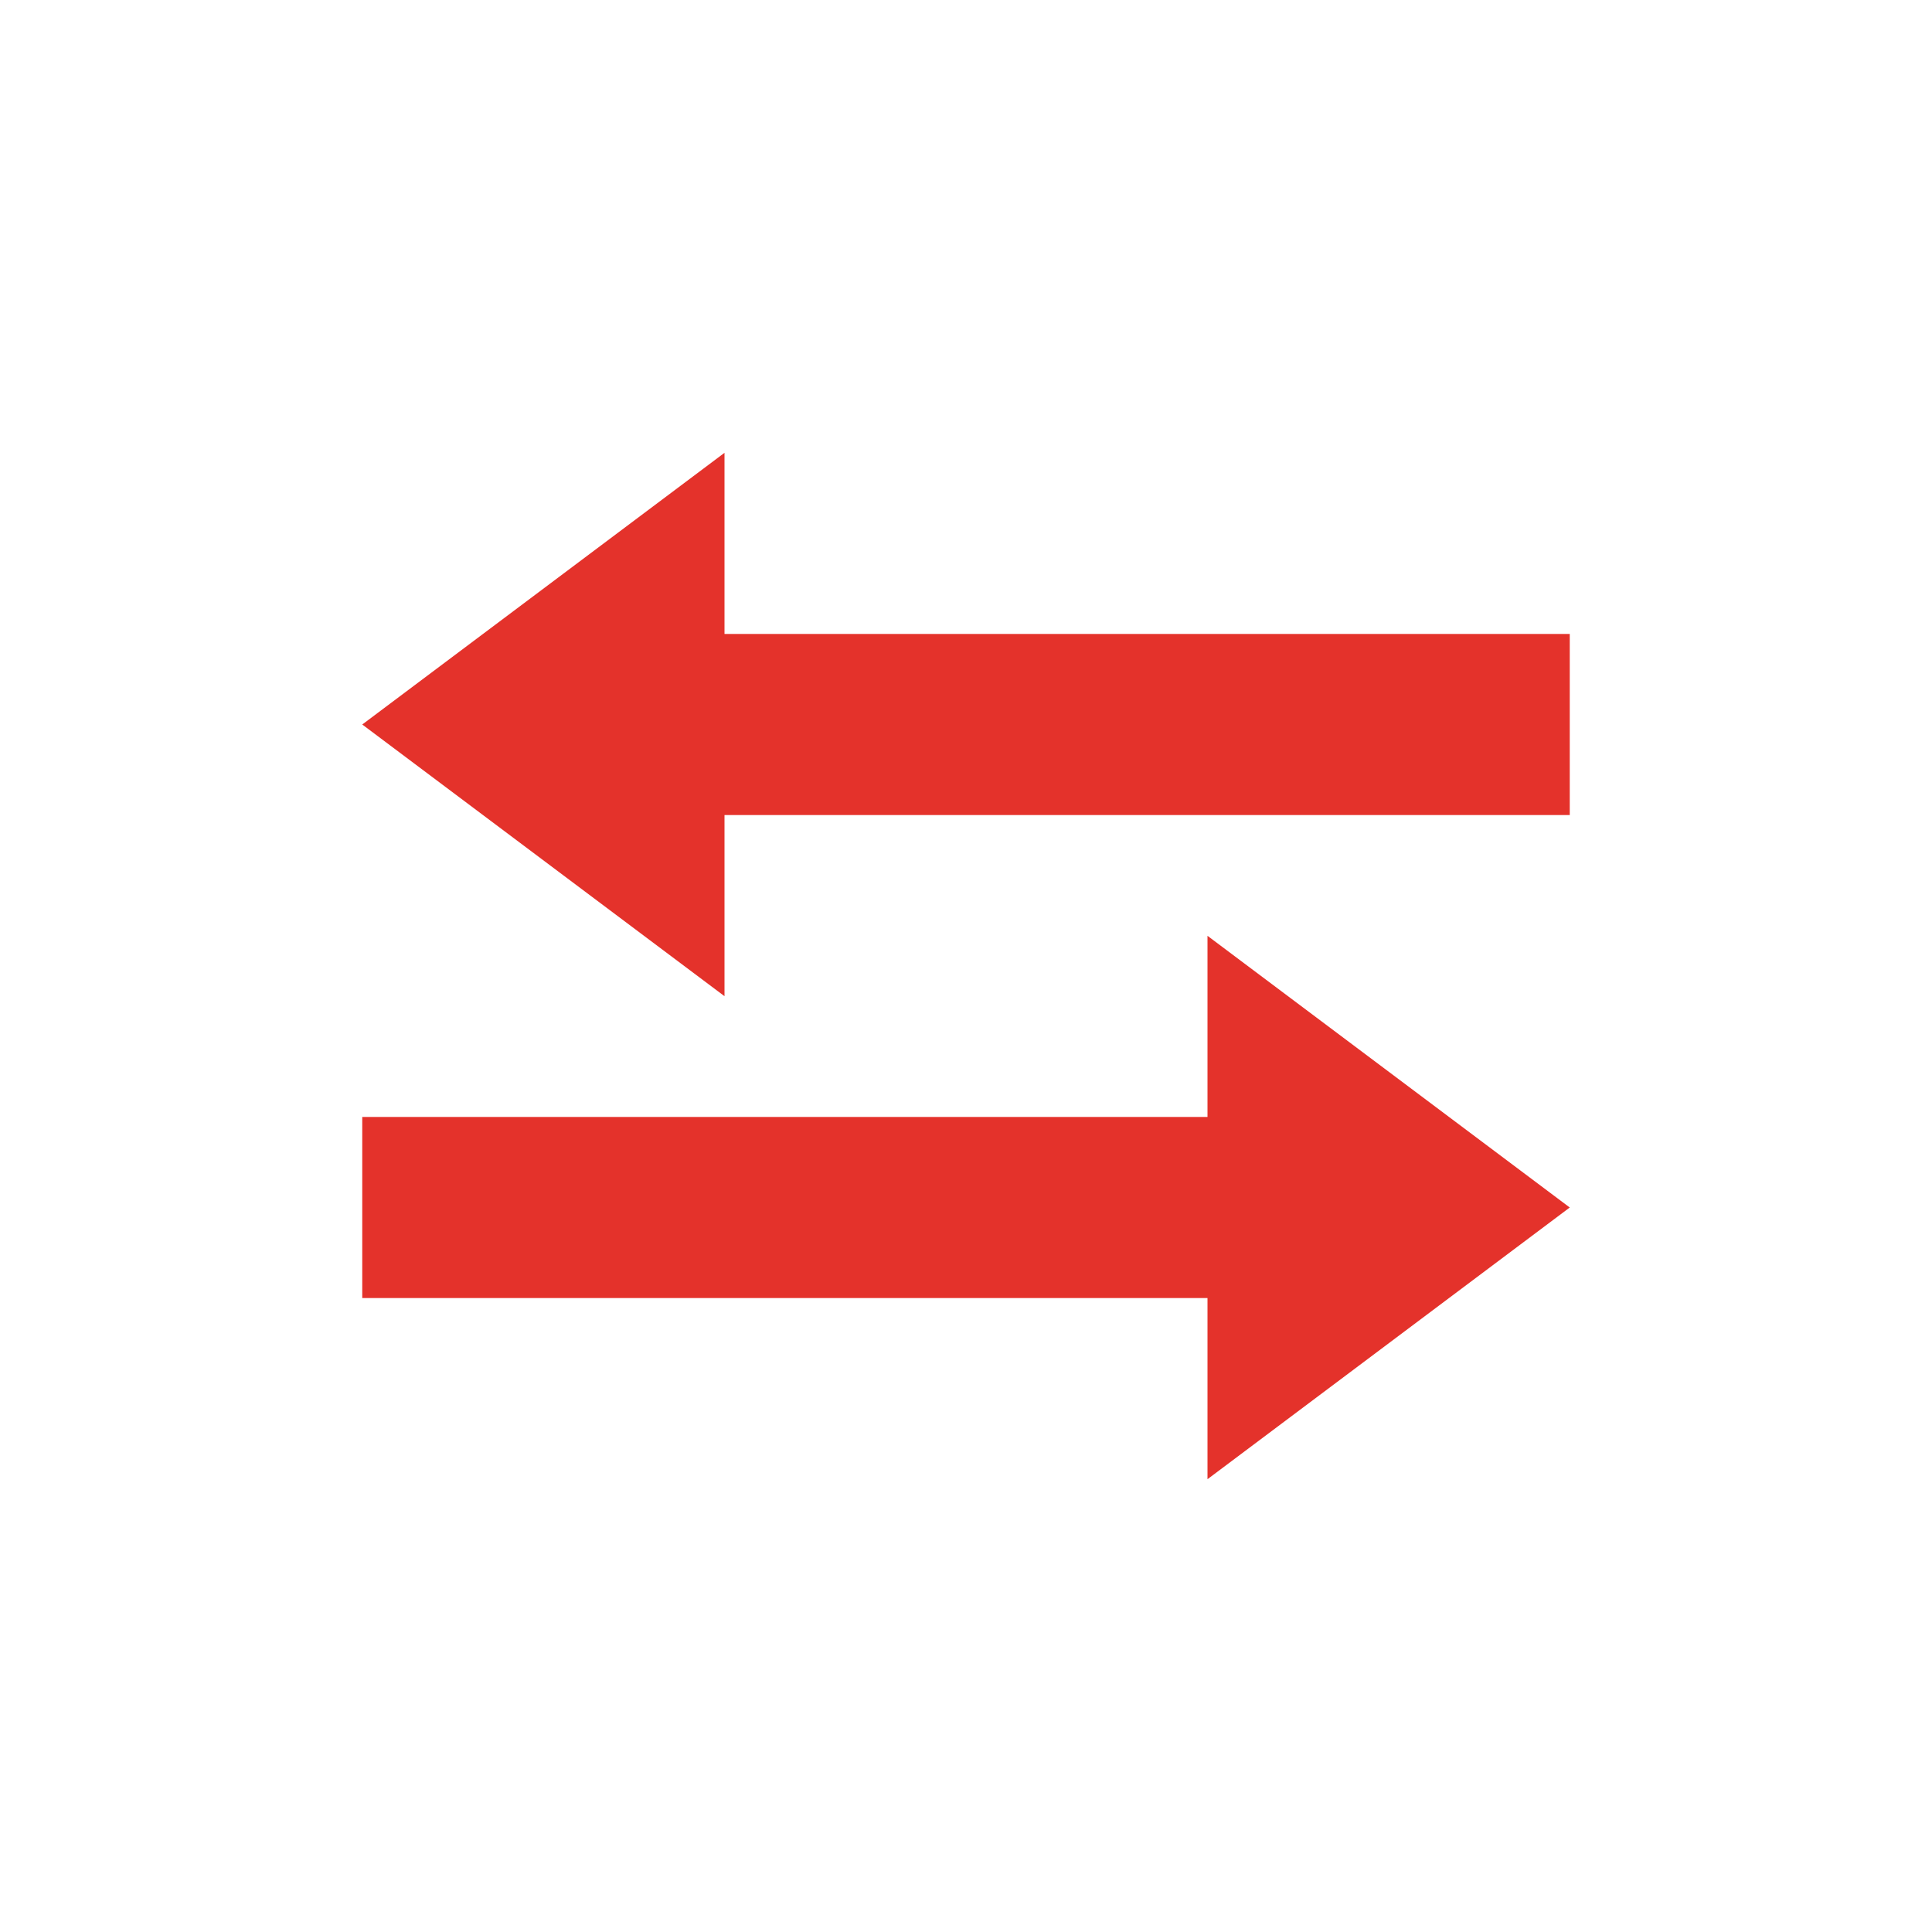
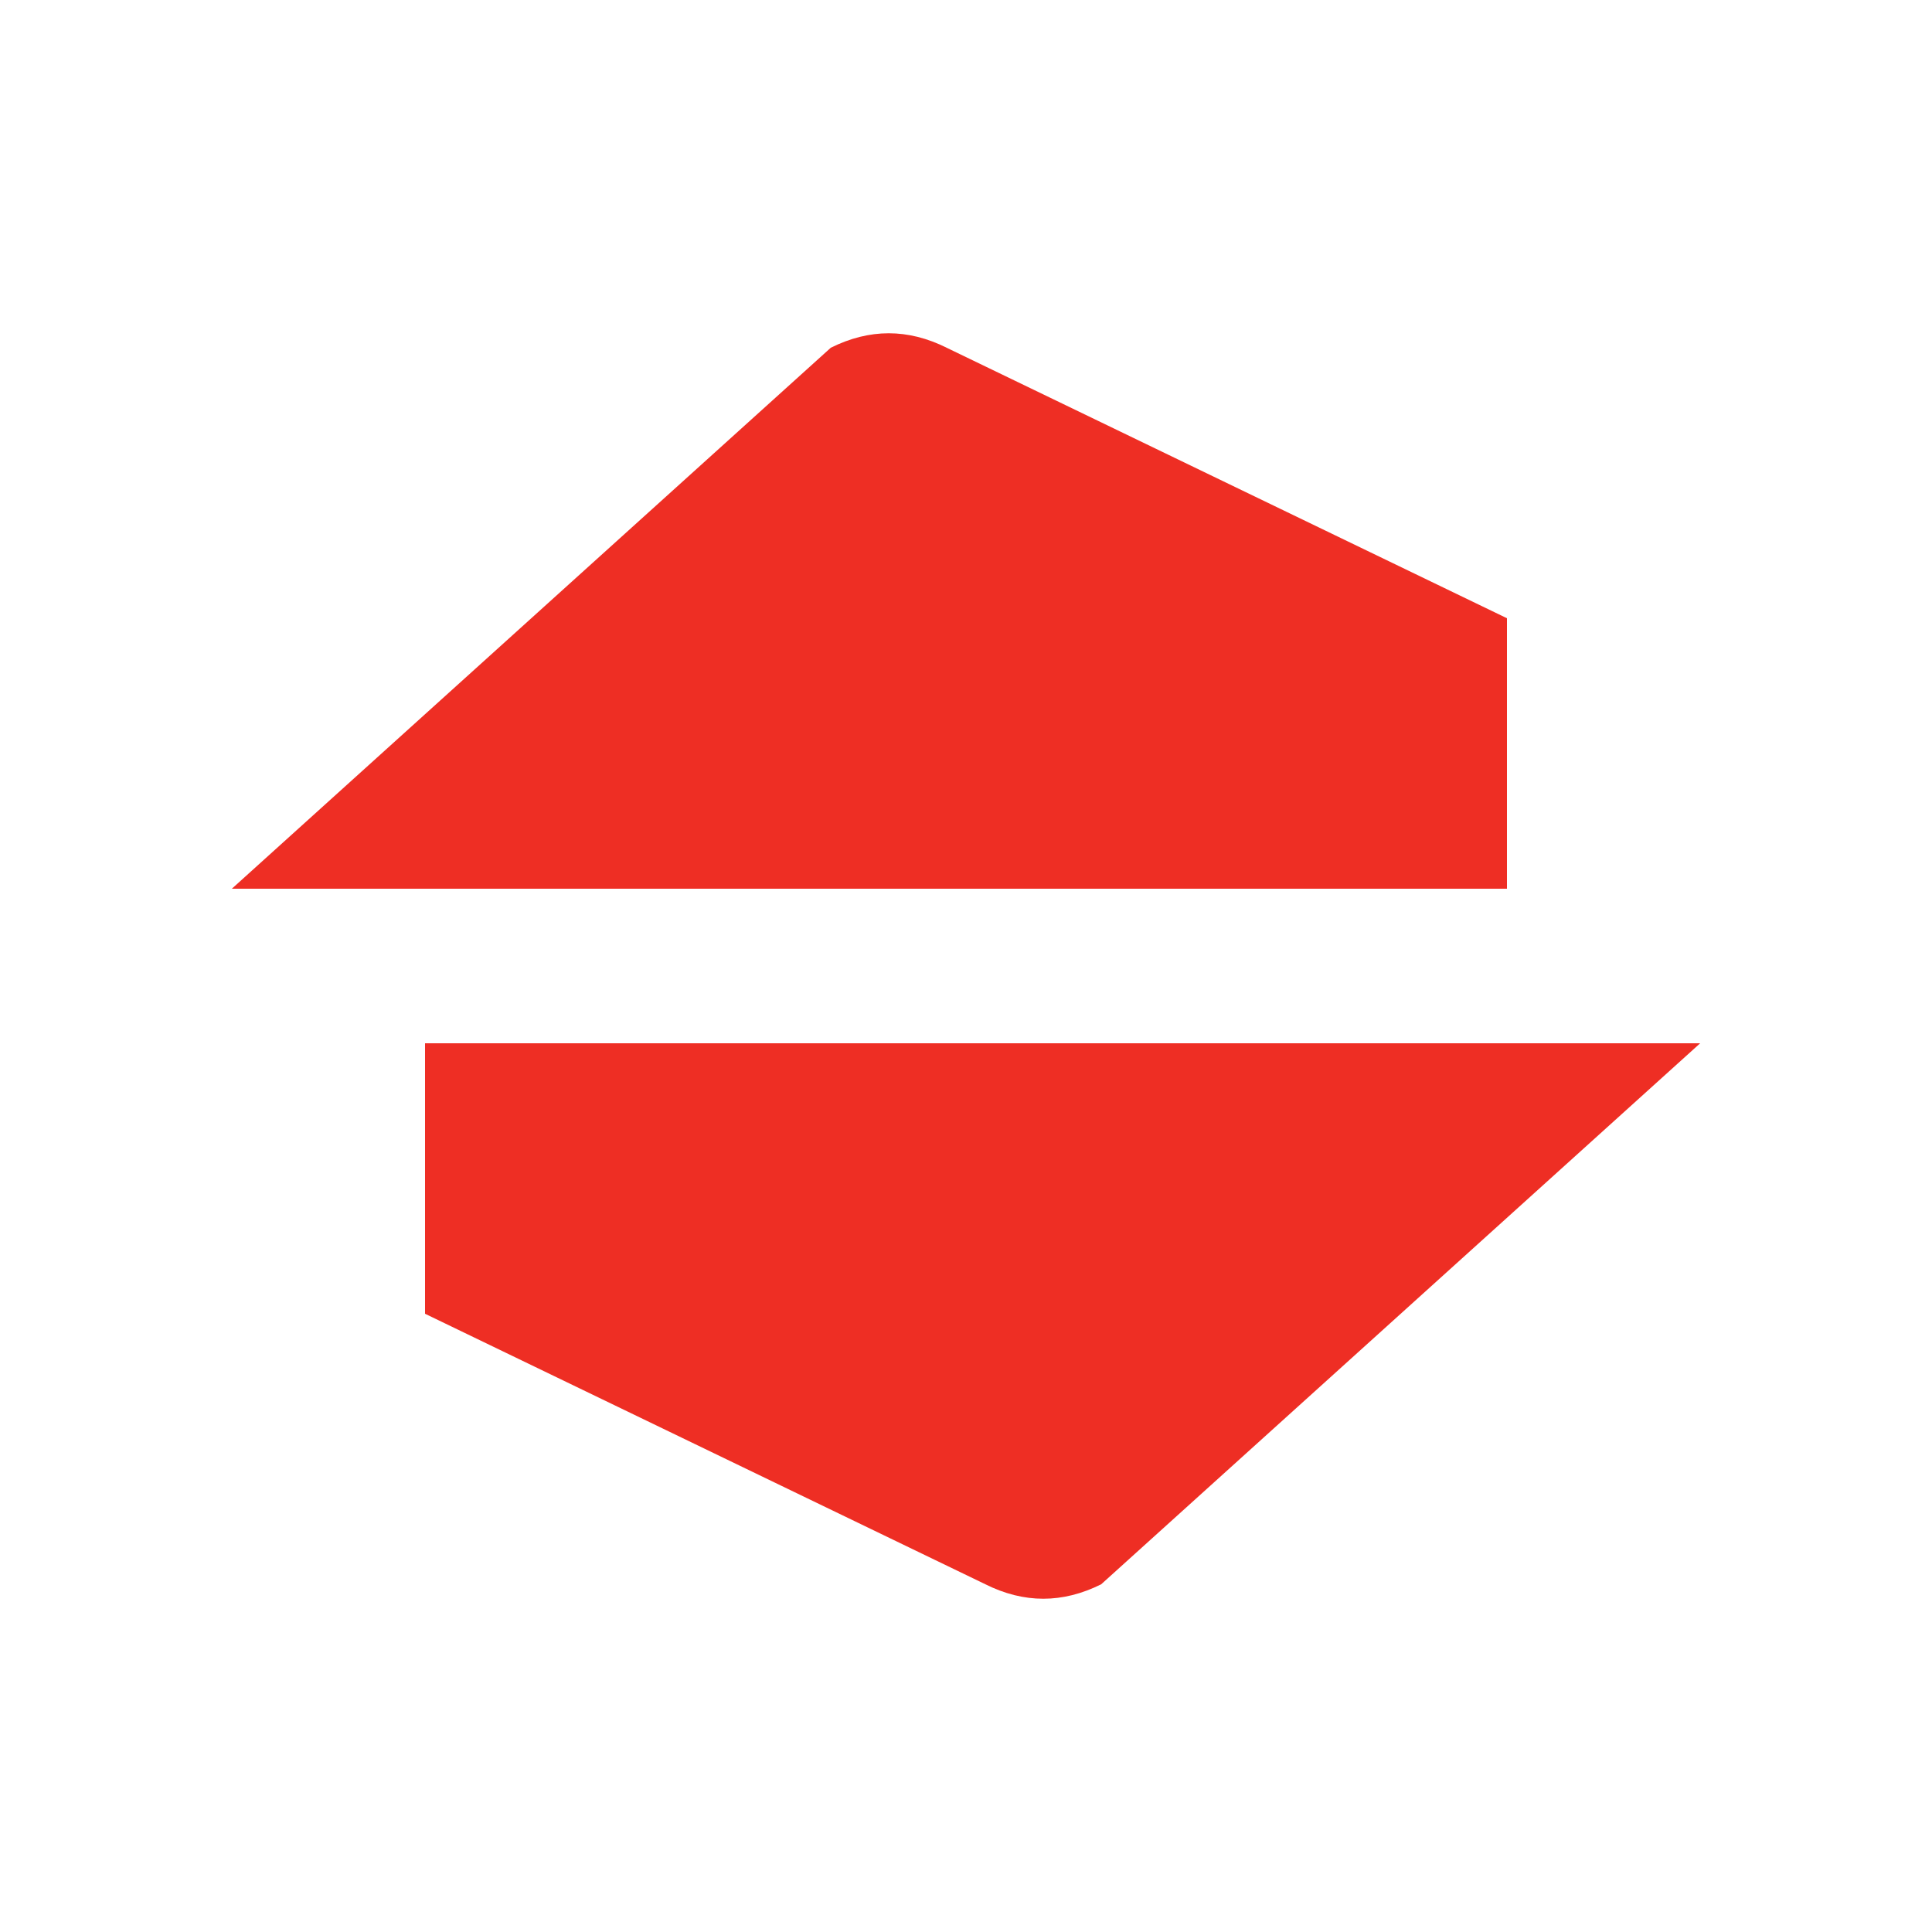
- <svg xmlns="http://www.w3.org/2000/svg" viewBox="0 0 64 64" width="64" height="64">
-   <g fill="#E4322B">
-     <path d="M12 24 L24 15 L24 21 L52 21 L52 27 L24 27 L24 33 Z" />
-     <path d="M52 40 L40 49 L40 43 L12 43 L12 37 L40 37 L40 31 Z" />
+ <svg xmlns="http://www.w3.org/2000/svg" viewBox="0 0 100 100" width="100" height="100">
+   <g fill="#EE2E24">
+     <path d="M12 46 L43 18 Q46 16.5 49 18 L78 32 L78 46 Z" />
+     <path d="M88 54 L57 82 Q54 83.5 51 82 L22 68 L22 54 Z" />
  </g>
</svg>
